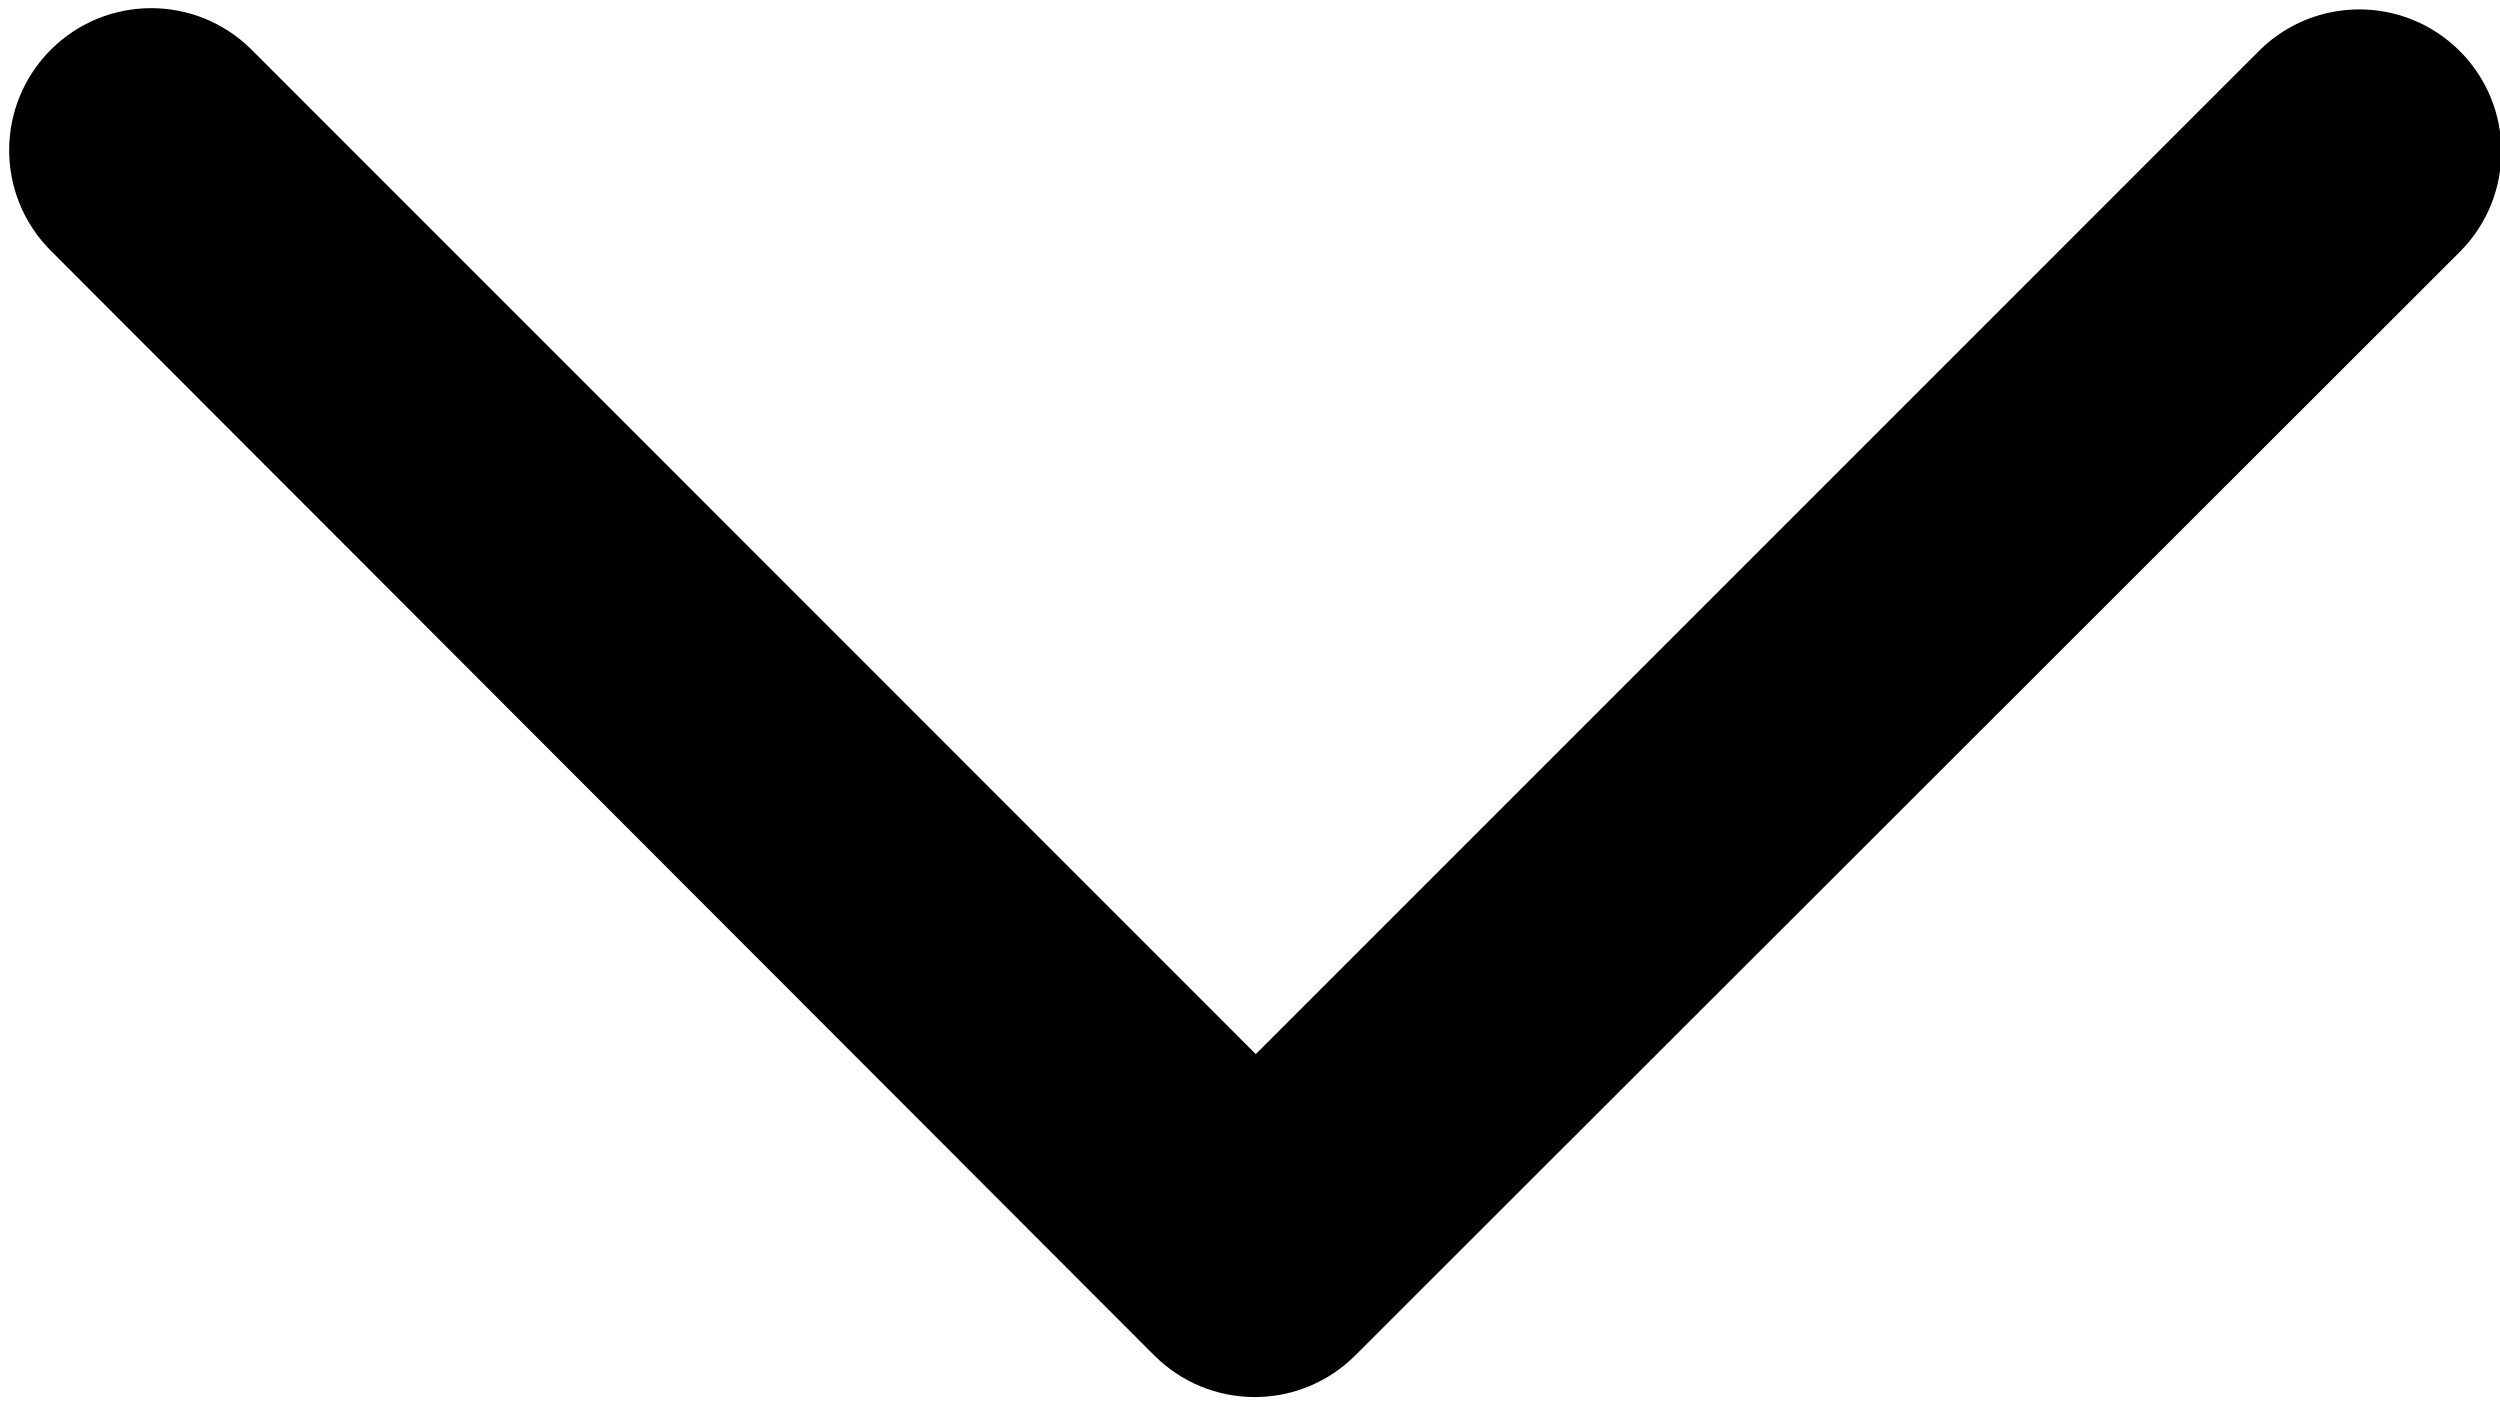
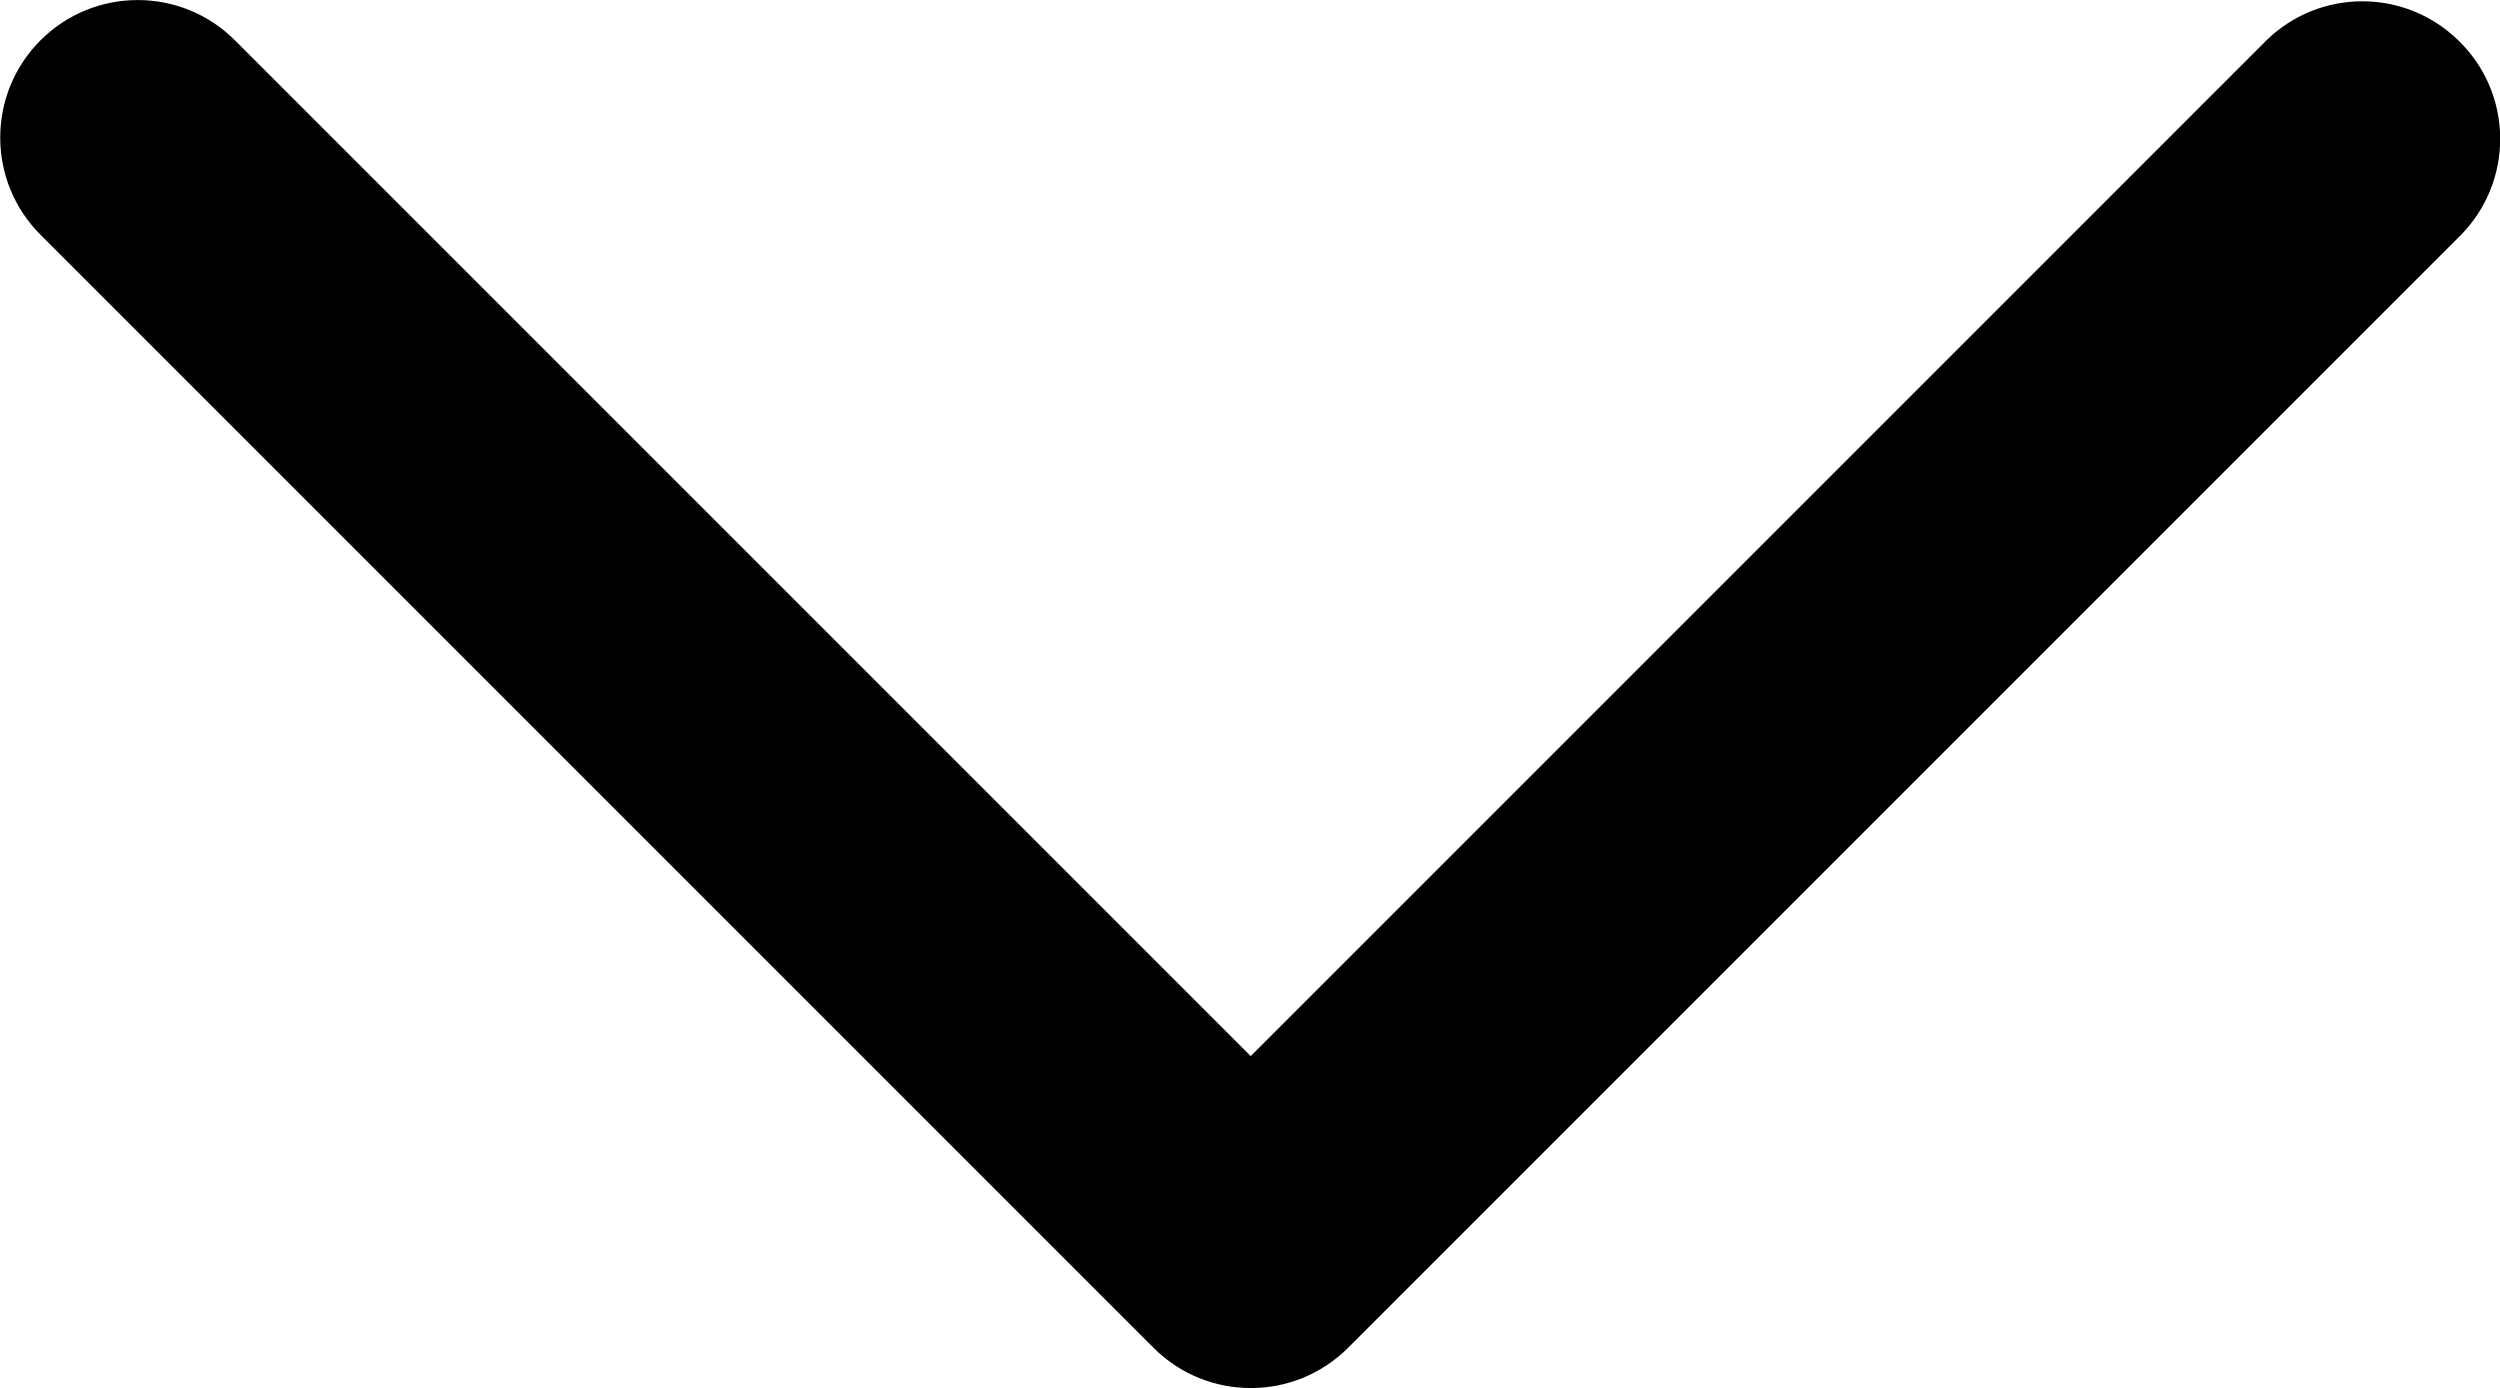
- <svg xmlns="http://www.w3.org/2000/svg" width="9.978" height="5.61" viewBox="0 0 9.978 5.61">
-   <path d="M107.33,4.51,102.924.1a.367.367,0,0,0-.519.519l4.147,4.147L102.4,8.917a.367.367,0,0,0,.519.519L107.33,5.03A.367.367,0,0,0,107.33,4.51Z" transform="translate(9.778 -102.062) rotate(90)" stroke="#000" stroke-width="0.4" />
+ <svg xmlns="http://www.w3.org/2000/svg" width="13.95" height="7.745" viewBox="0 0 13.95 7.745">
+   <g transform="translate(-457.823 -46.251)">
+     <path d="M109.391,6.356,103.18.146a.518.518,0,0,0-.732.732l5.845,5.845-5.845,5.845a.517.517,0,0,0,.732.732l6.211-6.211A.518.518,0,0,0,109.391,6.356Z" transform="translate(471.524 -55.796) rotate(90)" />
+     <path d="M102.821-.25a.764.764,0,0,1,.533.215l6.214,6.214a.768.768,0,0,1,0,1.085l-6.211,6.211a.767.767,0,0,1-1.085-1.085l5.668-5.668-5.668-5.668a.766.766,0,0,1,0-1.07A.761.761,0,0,1,102.821-.25Zm-.006,13.45a.266.266,0,0,0,.189-.078l6.211-6.211a.268.268,0,0,0,0-.378L103,.322a.268.268,0,0,0-.375.381l6.018,6.018-6.022,6.022a.267.267,0,0,0,.189.457Z" transform="translate(471.524 -55.796) rotate(90)" />
+   </g>
</svg>
